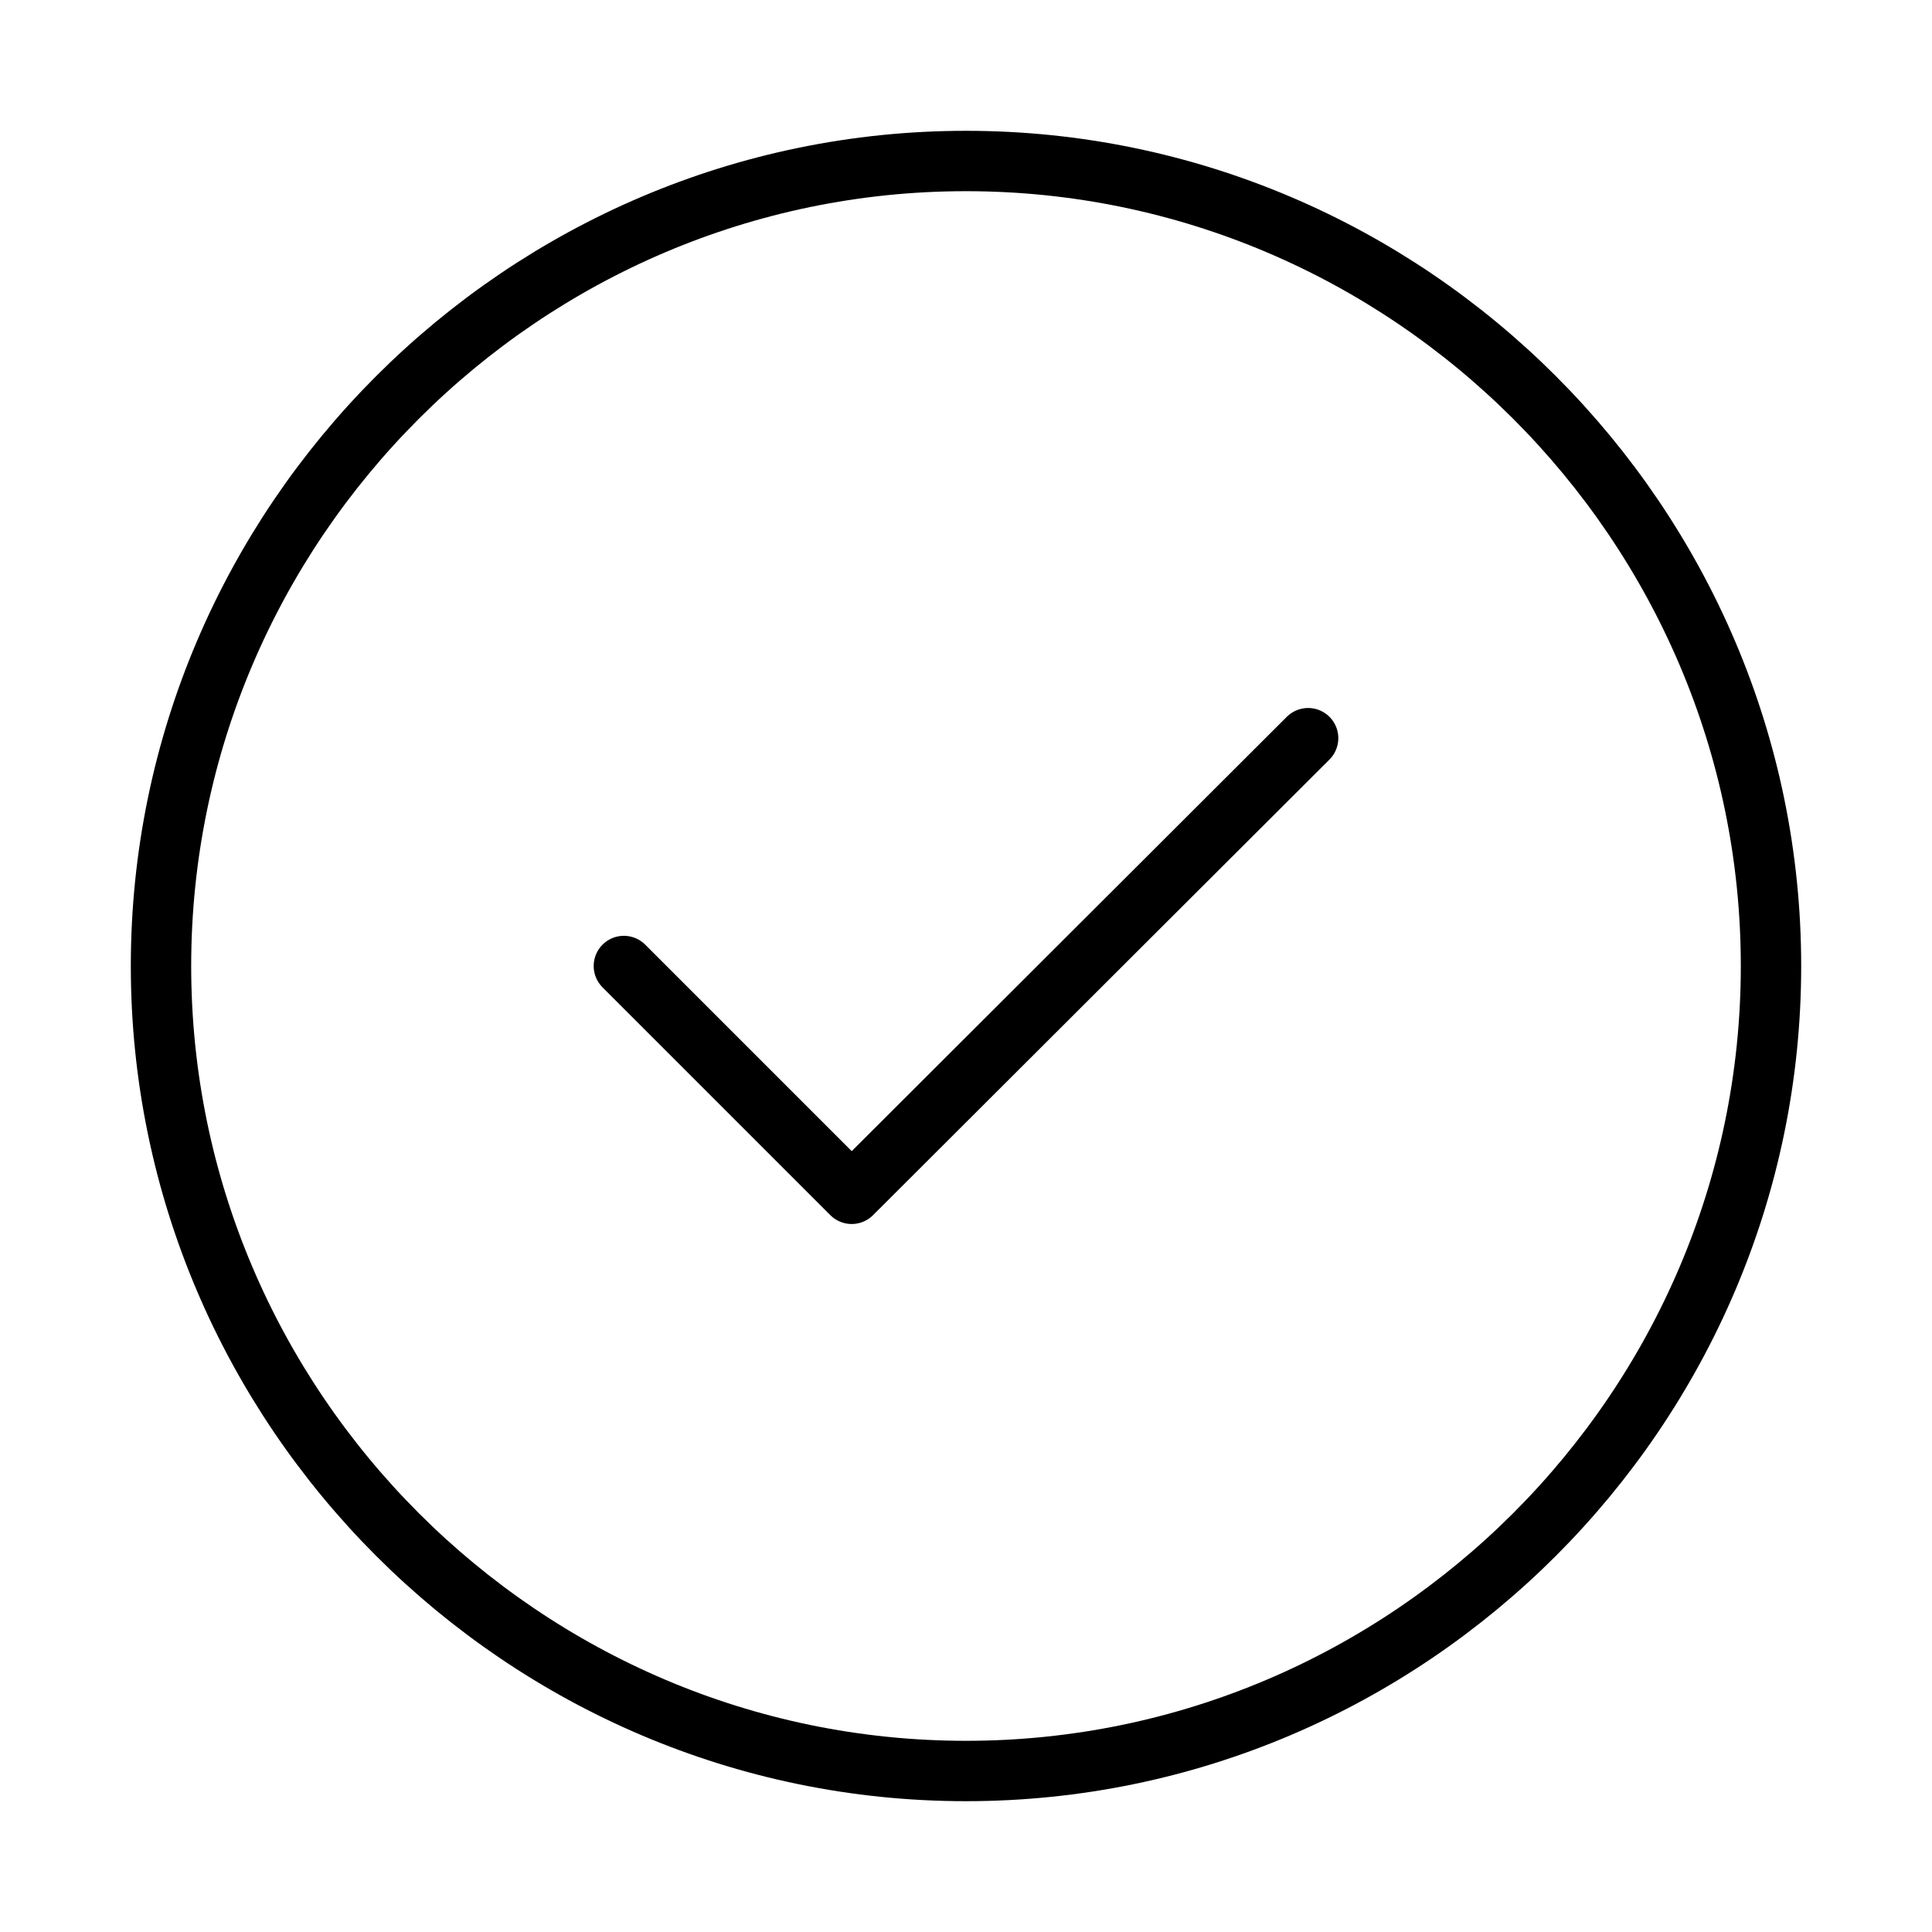
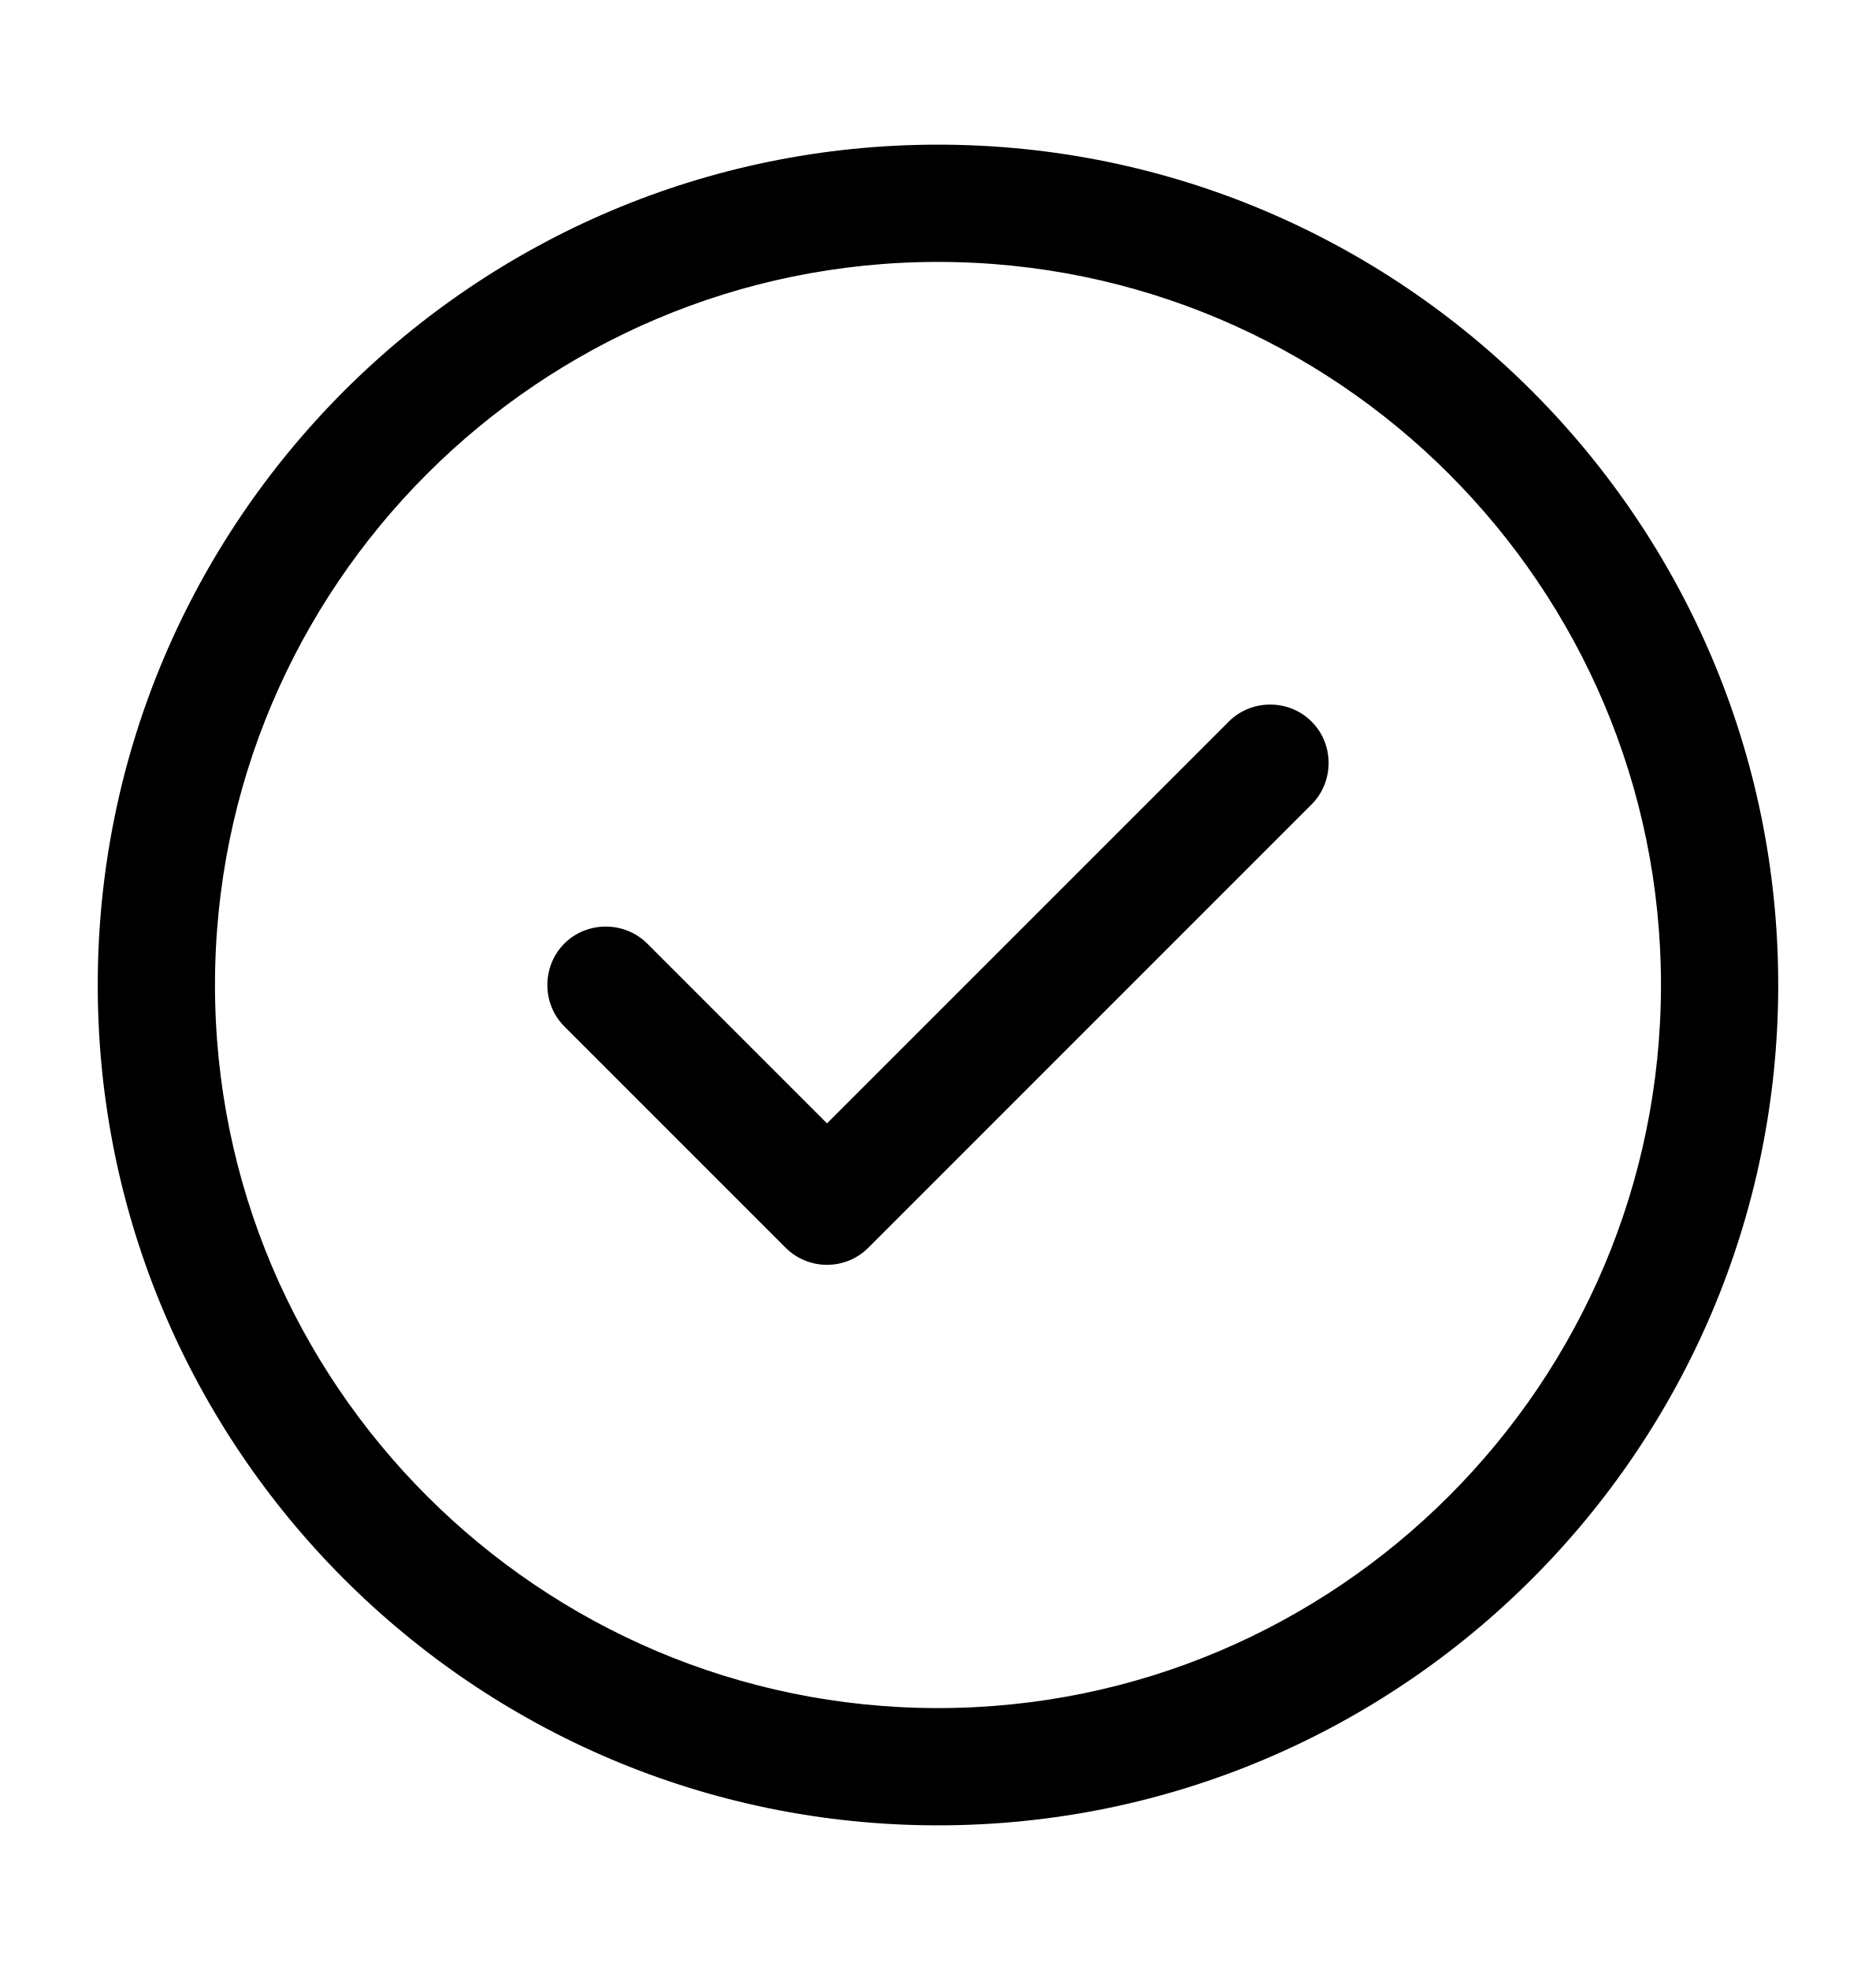
- <svg xmlns="http://www.w3.org/2000/svg" width="48" height="48" viewBox="0 0 48 48" fill="none">
-   <path d="M24 44C35 44 44 35 44 24C44 13 35 4 24 4C13 4 4 13 4 24C4 35 13 44 24 44Z" stroke="currentColor" stroke-width="1.5" stroke-linecap="round" stroke-linejoin="round" />
-   <path d="M15.5 24L21.16 29.66L32.5 18.34" stroke="currentColor" stroke-width="1.5" stroke-linecap="round" stroke-linejoin="round" />
+ <svg xmlns="http://www.w3.org/2000/svg" width="20" height="21" viewBox="0 0 20 21" fill="none">
+   <path d="M10 19.458C5.058 19.458 1.042 15.442 1.042 10.5C1.042 5.558 5.058 1.542 10 1.542C14.941 1.542 18.958 5.558 18.958 10.5C18.958 15.442 14.941 19.458 10 19.458ZM10 2.792C5.75 2.792 2.292 6.25 2.292 10.5C2.292 14.75 5.75 18.208 10 18.208C14.25 18.208 17.708 14.75 17.708 10.5C17.708 6.25 14.25 2.792 10 2.792Z" fill="currentColor" />
+   <path d="M8.817 13.483C8.65 13.483 8.492 13.417 8.375 13.3L6.017 10.942C5.775 10.7 5.775 10.3 6.017 10.058C6.258 9.817 6.658 9.817 6.9 10.058L8.817 11.975L13.1 7.692C13.342 7.45 13.742 7.45 13.983 7.692C14.225 7.933 14.225 8.333 13.983 8.575L9.258 13.3C9.142 13.417 8.983 13.483 8.817 13.483Z" fill="currentColor" />
</svg>
